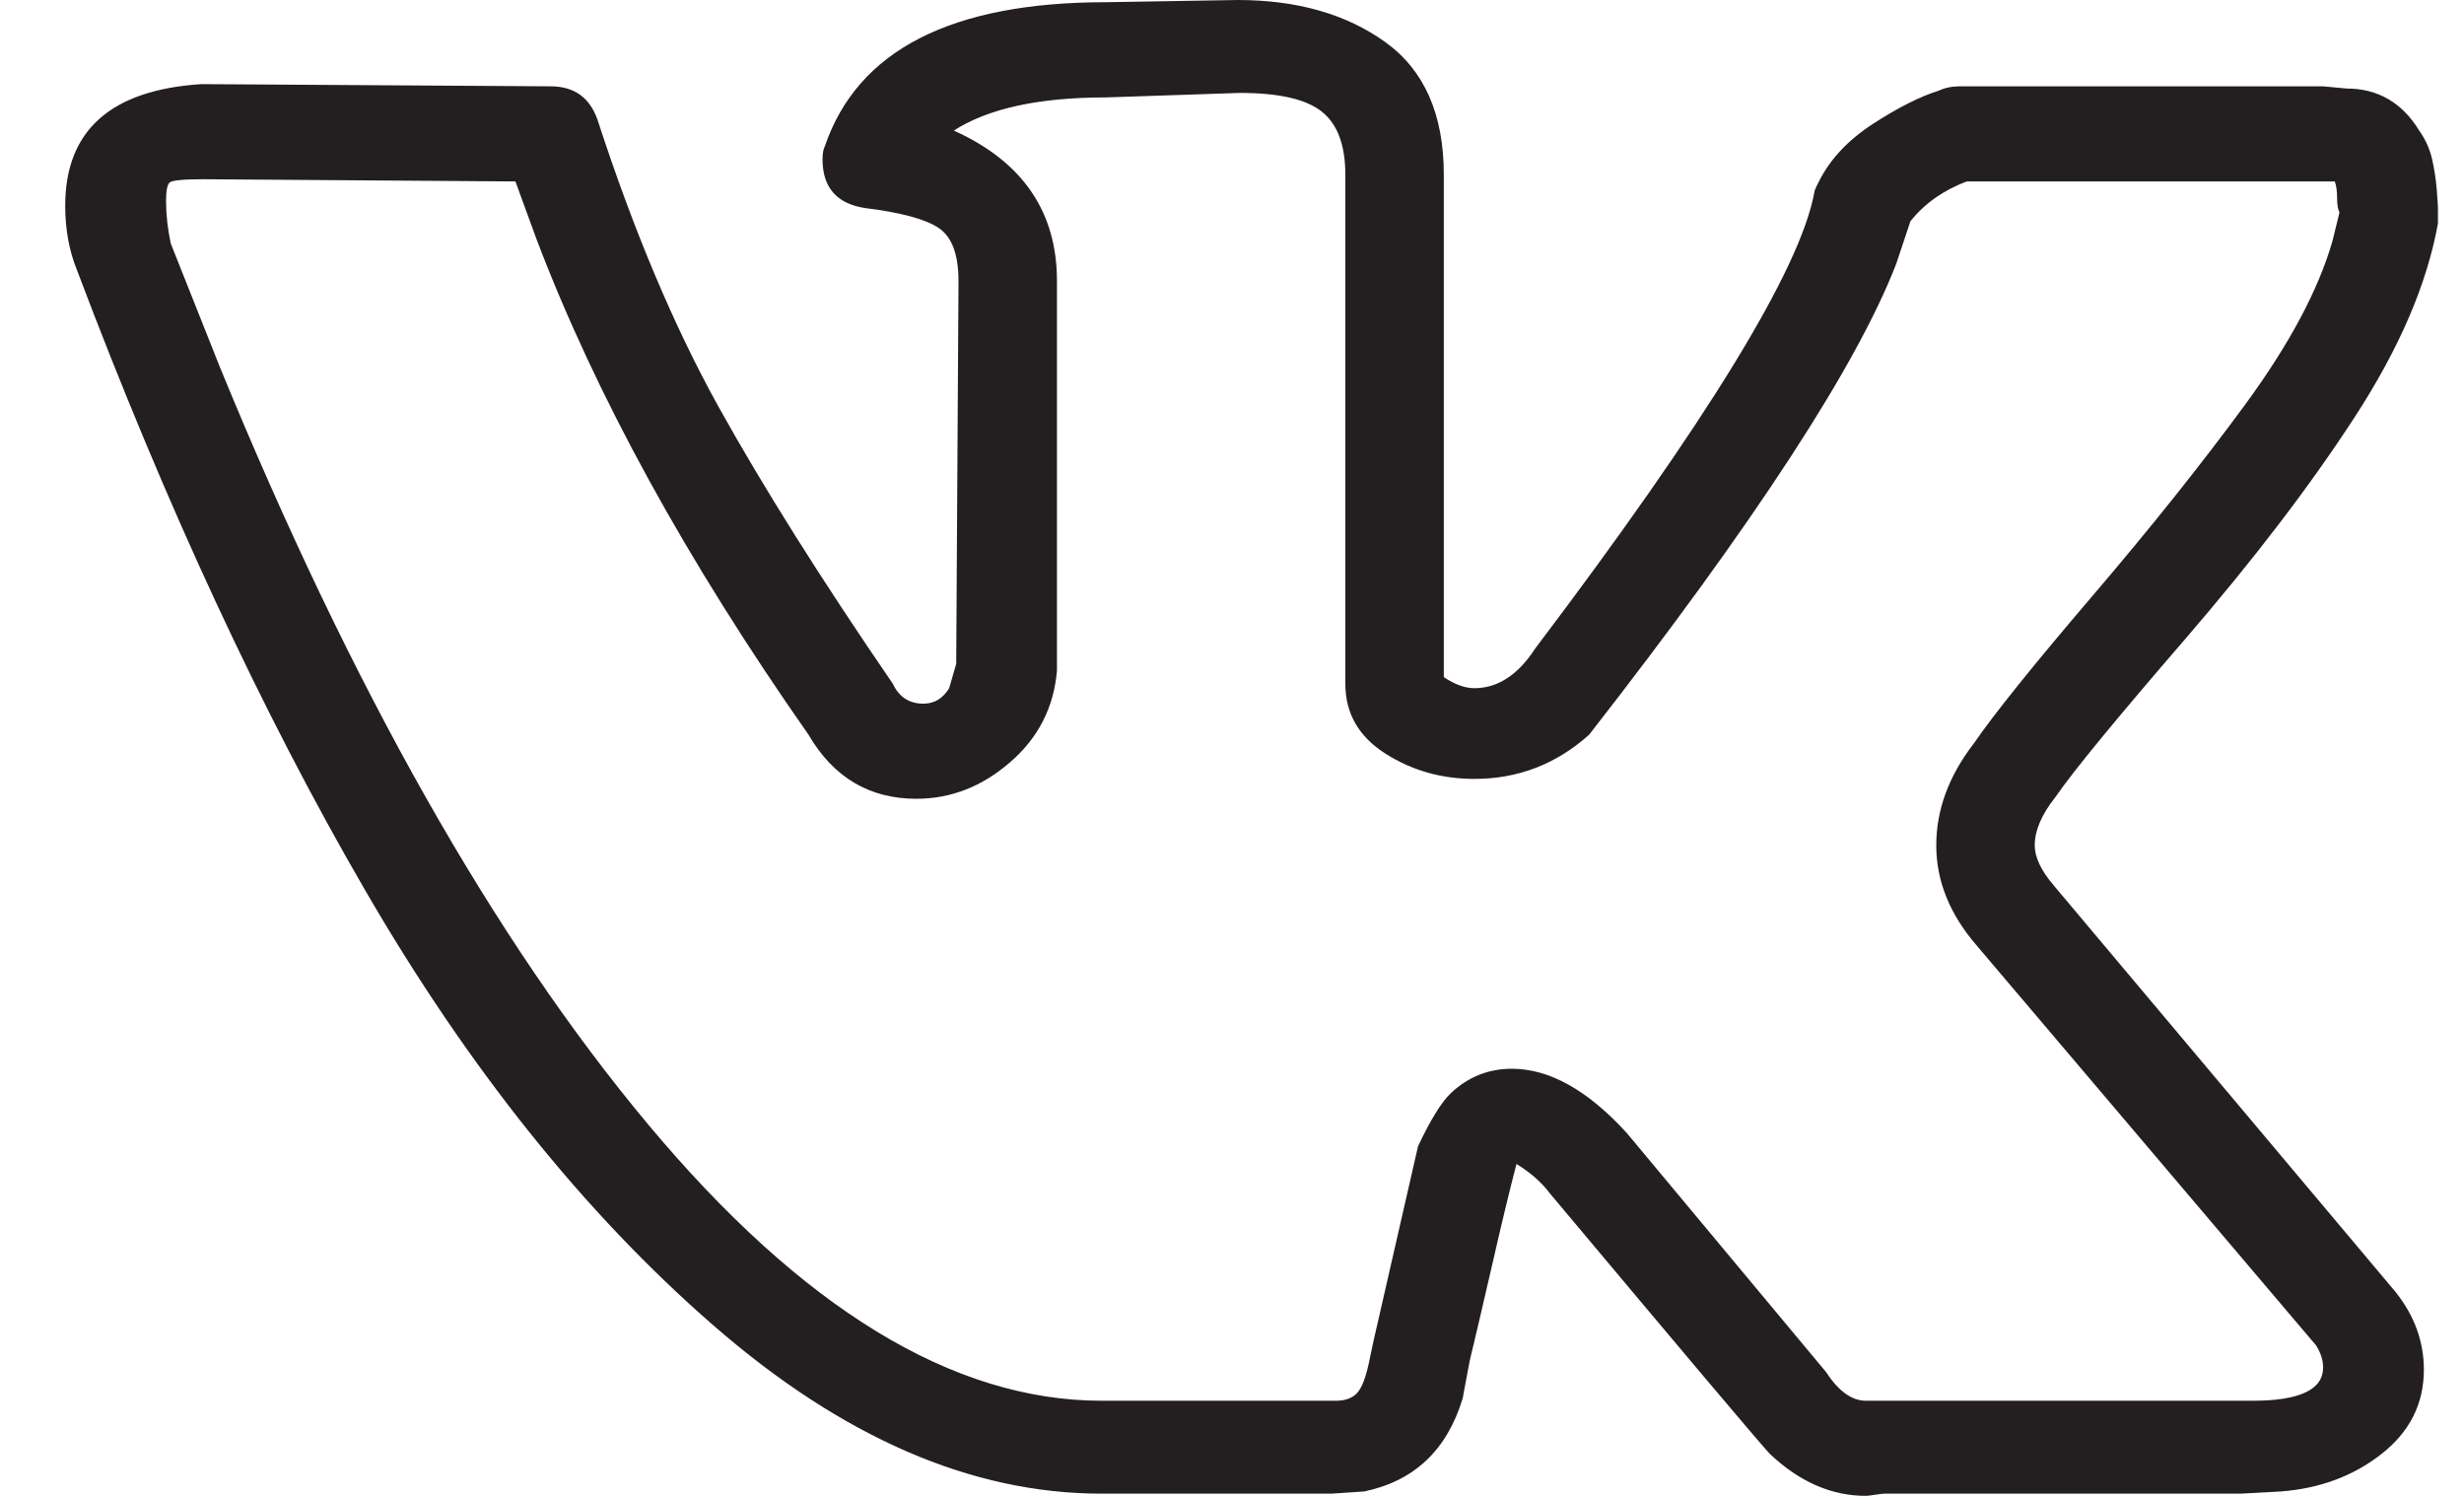
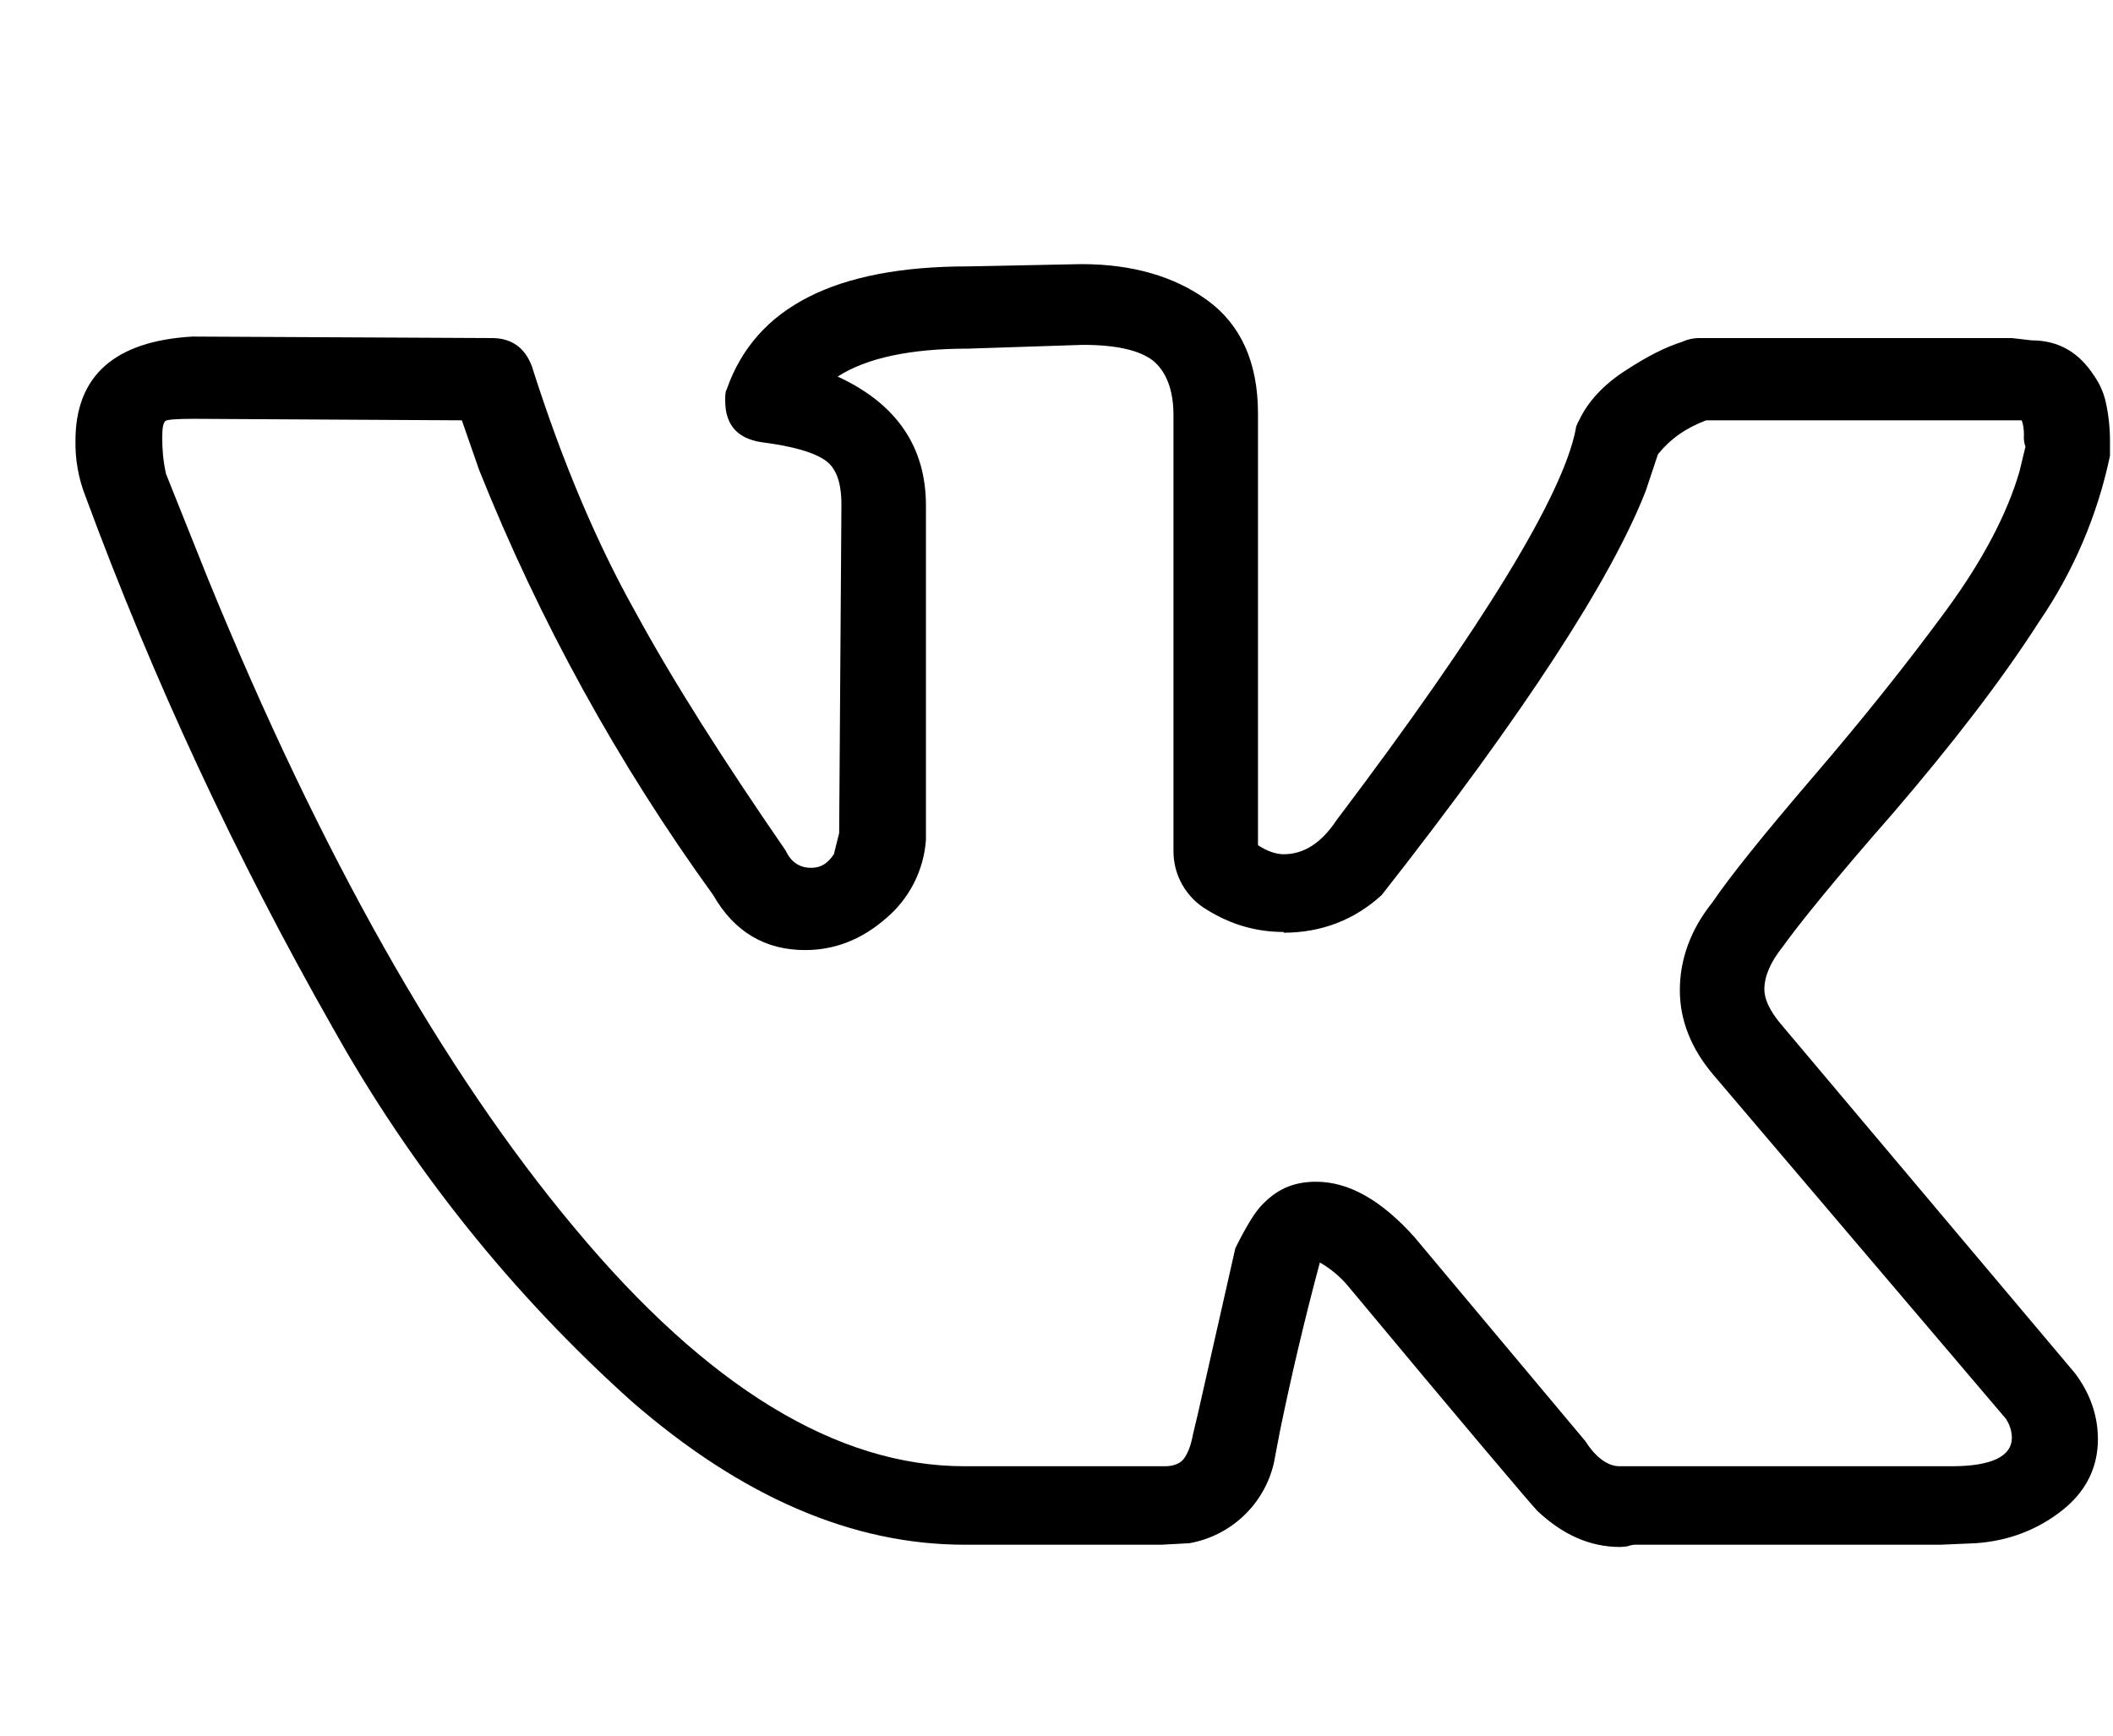
- <svg xmlns="http://www.w3.org/2000/svg" width="28" height="17" viewBox="0 0 28 17" fill="none">
-   <path d="M0.741 2.339C0.741 1.484 1.256 1.023 2.287 0.956L6.256 0.981C6.523 0.981 6.7 1.107 6.789 1.358C7.198 2.615 7.655 3.701 8.161 4.615C8.668 5.528 9.329 6.58 10.146 7.771C10.217 7.922 10.333 7.997 10.493 7.997C10.617 7.997 10.715 7.938 10.786 7.821L10.866 7.544L10.892 3.194C10.892 2.892 10.817 2.691 10.666 2.59C10.515 2.49 10.235 2.414 9.827 2.364C9.507 2.314 9.347 2.129 9.347 1.811C9.347 1.744 9.356 1.693 9.374 1.66C9.747 0.57 10.812 0.025 12.571 0.025L14.063 0C14.738 0 15.297 0.159 15.741 0.478C16.185 0.796 16.407 1.299 16.407 1.987V7.695C16.532 7.779 16.647 7.821 16.754 7.821C17.02 7.821 17.251 7.67 17.447 7.368C19.4 4.786 20.457 3.06 20.617 2.188C20.617 2.171 20.635 2.129 20.67 2.062C20.795 1.811 20.999 1.593 21.283 1.408C21.567 1.224 21.816 1.098 22.029 1.031C22.1 0.998 22.18 0.981 22.269 0.981H26.399L26.665 1.006C27.02 1.006 27.296 1.165 27.491 1.484C27.562 1.584 27.611 1.693 27.638 1.811C27.664 1.928 27.682 2.045 27.691 2.163C27.7 2.28 27.704 2.347 27.704 2.364V2.54C27.58 3.227 27.265 3.961 26.758 4.74C26.252 5.52 25.608 6.362 24.827 7.268C24.045 8.173 23.557 8.768 23.361 9.053C23.201 9.254 23.122 9.439 23.122 9.607C23.122 9.741 23.193 9.892 23.335 10.059L27.225 14.686C27.438 14.955 27.544 15.248 27.544 15.567C27.544 15.952 27.384 16.271 27.065 16.522C26.745 16.774 26.363 16.916 25.919 16.95L25.466 16.975H21.416C21.399 16.975 21.363 16.979 21.31 16.987C21.256 16.996 21.221 17 21.203 17C20.812 17 20.448 16.841 20.111 16.522C19.986 16.388 19.152 15.399 17.606 13.555C17.518 13.437 17.393 13.328 17.233 13.228C17.162 13.496 17.069 13.882 16.954 14.385C16.838 14.888 16.754 15.248 16.701 15.466L16.621 15.893C16.443 16.48 16.07 16.832 15.502 16.95L15.129 16.975H12.518C11.043 16.975 9.573 16.338 8.108 15.064C6.643 13.789 5.324 12.142 4.152 10.122C2.979 8.102 1.887 5.75 0.874 3.068C0.786 2.85 0.741 2.607 0.741 2.339ZM16.754 8.852C16.381 8.852 16.043 8.756 15.741 8.563C15.439 8.37 15.288 8.106 15.288 7.771V1.987C15.288 1.651 15.2 1.412 15.022 1.27C14.844 1.127 14.534 1.056 14.089 1.056L12.571 1.107C11.807 1.107 11.23 1.232 10.839 1.484C11.62 1.836 12.011 2.406 12.011 3.194V7.62C11.976 8.039 11.798 8.387 11.478 8.663C11.159 8.94 10.803 9.078 10.413 9.078C9.88 9.078 9.471 8.835 9.187 8.349C7.802 6.371 6.771 4.493 6.096 2.716L5.857 2.062L2.313 2.037C2.082 2.037 1.953 2.05 1.927 2.075C1.9 2.1 1.887 2.171 1.887 2.288C1.887 2.439 1.905 2.599 1.94 2.766L2.5 4.175C3.992 7.813 5.612 10.68 7.362 12.775C9.112 14.871 10.83 15.919 12.518 15.919H15.182C15.288 15.919 15.368 15.889 15.422 15.831C15.475 15.772 15.519 15.659 15.555 15.491L15.608 15.24L16.114 13.027C16.256 12.725 16.381 12.524 16.487 12.423C16.683 12.239 16.914 12.146 17.18 12.146C17.606 12.146 18.042 12.389 18.486 12.876L20.75 15.592C20.892 15.81 21.043 15.919 21.203 15.919H25.599C26.132 15.919 26.399 15.793 26.399 15.541C26.399 15.458 26.372 15.374 26.319 15.29L22.456 10.738C22.154 10.386 22.003 10.009 22.003 9.607C22.003 9.204 22.145 8.819 22.429 8.45C22.66 8.114 23.108 7.557 23.774 6.777C24.44 5.998 25.022 5.268 25.519 4.59C26.017 3.91 26.345 3.294 26.505 2.741L26.585 2.414C26.567 2.381 26.558 2.326 26.558 2.251C26.558 2.175 26.55 2.112 26.532 2.062H22.349C22.082 2.163 21.869 2.314 21.709 2.515L21.55 2.993C21.105 4.149 19.942 5.935 18.059 8.349C17.686 8.684 17.251 8.852 16.754 8.852Z" fill="#231F20" />
+ <svg viewBox="0 0 28 23" fill="currentColor">
+   <path d="M1 5.84c0-.86.52-1.32 1.55-1.38l3.97.02c.26 0 .44.13.53.38.4 1.26.86 2.34 1.37 3.25.5.92 1.17 1.97 1.99 3.16.07.15.18.23.34.23.13 0 .22-.06.3-.18l.07-.28.03-4.35c0-.3-.07-.5-.23-.6-.15-.1-.43-.18-.83-.23-.32-.05-.48-.23-.48-.55 0-.07 0-.12.02-.15.38-1.09 1.44-1.63 3.2-1.63l1.5-.03c.67 0 1.23.16 1.67.48.44.32.67.82.67 1.5v5.72c.12.08.24.12.34.12.27 0 .5-.15.7-.45 1.95-2.58 3-4.31 3.17-5.18 0-.02.01-.06.05-.13.12-.25.33-.47.61-.65.29-.19.53-.31.75-.38a.55.55 0 0 1 .24-.05h4.13l.26.03c.36 0 .63.16.83.47.07.1.12.21.15.33a2.4 2.4 0 0 1 .06.55v.18a6.11 6.11 0 0 1-.94 2.2c-.5.78-1.15 1.62-1.93 2.53-.79.9-1.27 1.5-1.47 1.78-.16.2-.24.39-.24.56 0 .13.07.28.21.45l3.9 4.63c.2.26.31.56.31.88 0 .38-.16.7-.48.95-.32.25-.7.4-1.14.43l-.46.02h-4.04c-.02 0-.06 0-.11.02a.86.86 0 0 1-.1.01c-.4 0-.76-.16-1.1-.48-.12-.13-.96-1.12-2.5-2.97a1.39 1.39 0 0 0-.38-.32 38.47 38.47 0 0 0-.53 2.24l-.08.42a1.4 1.4 0 0 1-1.12 1.06l-.37.02h-2.61c-1.48 0-2.95-.63-4.41-1.9a19.3 19.3 0 0 1-3.96-4.95 47.51 47.51 0 0 1-3.28-7.05A1.92 1.92 0 0 1 1 5.84Zm16.01 6.51c-.37 0-.7-.1-1.01-.29a.9.9 0 0 1-.45-.79V5.5c0-.34-.1-.58-.27-.72-.18-.14-.49-.21-.93-.21l-1.52.05c-.76 0-1.34.12-1.73.37.78.36 1.17.93 1.17 1.71v4.43a1.5 1.5 0 0 1-.53 1.04c-.32.28-.68.42-1.07.42-.53 0-.94-.24-1.22-.73a26.16 26.16 0 0 1-3.1-5.63l-.23-.66-3.55-.02c-.23 0-.36.01-.38.03-.03.03-.04.1-.04.22 0 .15.01.3.05.48l.56 1.4c1.49 3.64 3.11 6.51 4.86 8.6 1.75 2.1 3.47 3.15 5.16 3.15h2.66c.1 0 .19-.03.24-.09.05-.06.1-.17.13-.34l.06-.25.5-2.21c.15-.3.27-.5.38-.6.2-.2.42-.28.69-.28.43 0 .86.24 1.3.73l2.27 2.71c.14.22.3.33.45.33h4.4c.53 0 .8-.13.8-.38a.47.47 0 0 0-.08-.25l-3.87-4.55c-.3-.35-.45-.73-.45-1.13 0-.4.14-.8.43-1.16.23-.34.68-.9 1.34-1.67.67-.78 1.25-1.51 1.75-2.19.5-.68.82-1.3.98-1.85l.08-.33a.37.37 0 0 1-.02-.16c0-.07-.01-.14-.03-.19h-4.18c-.27.1-.48.25-.64.45l-.16.48c-.45 1.16-1.6 2.94-3.5 5.36-.36.33-.8.5-1.3.5Z" />
</svg>
